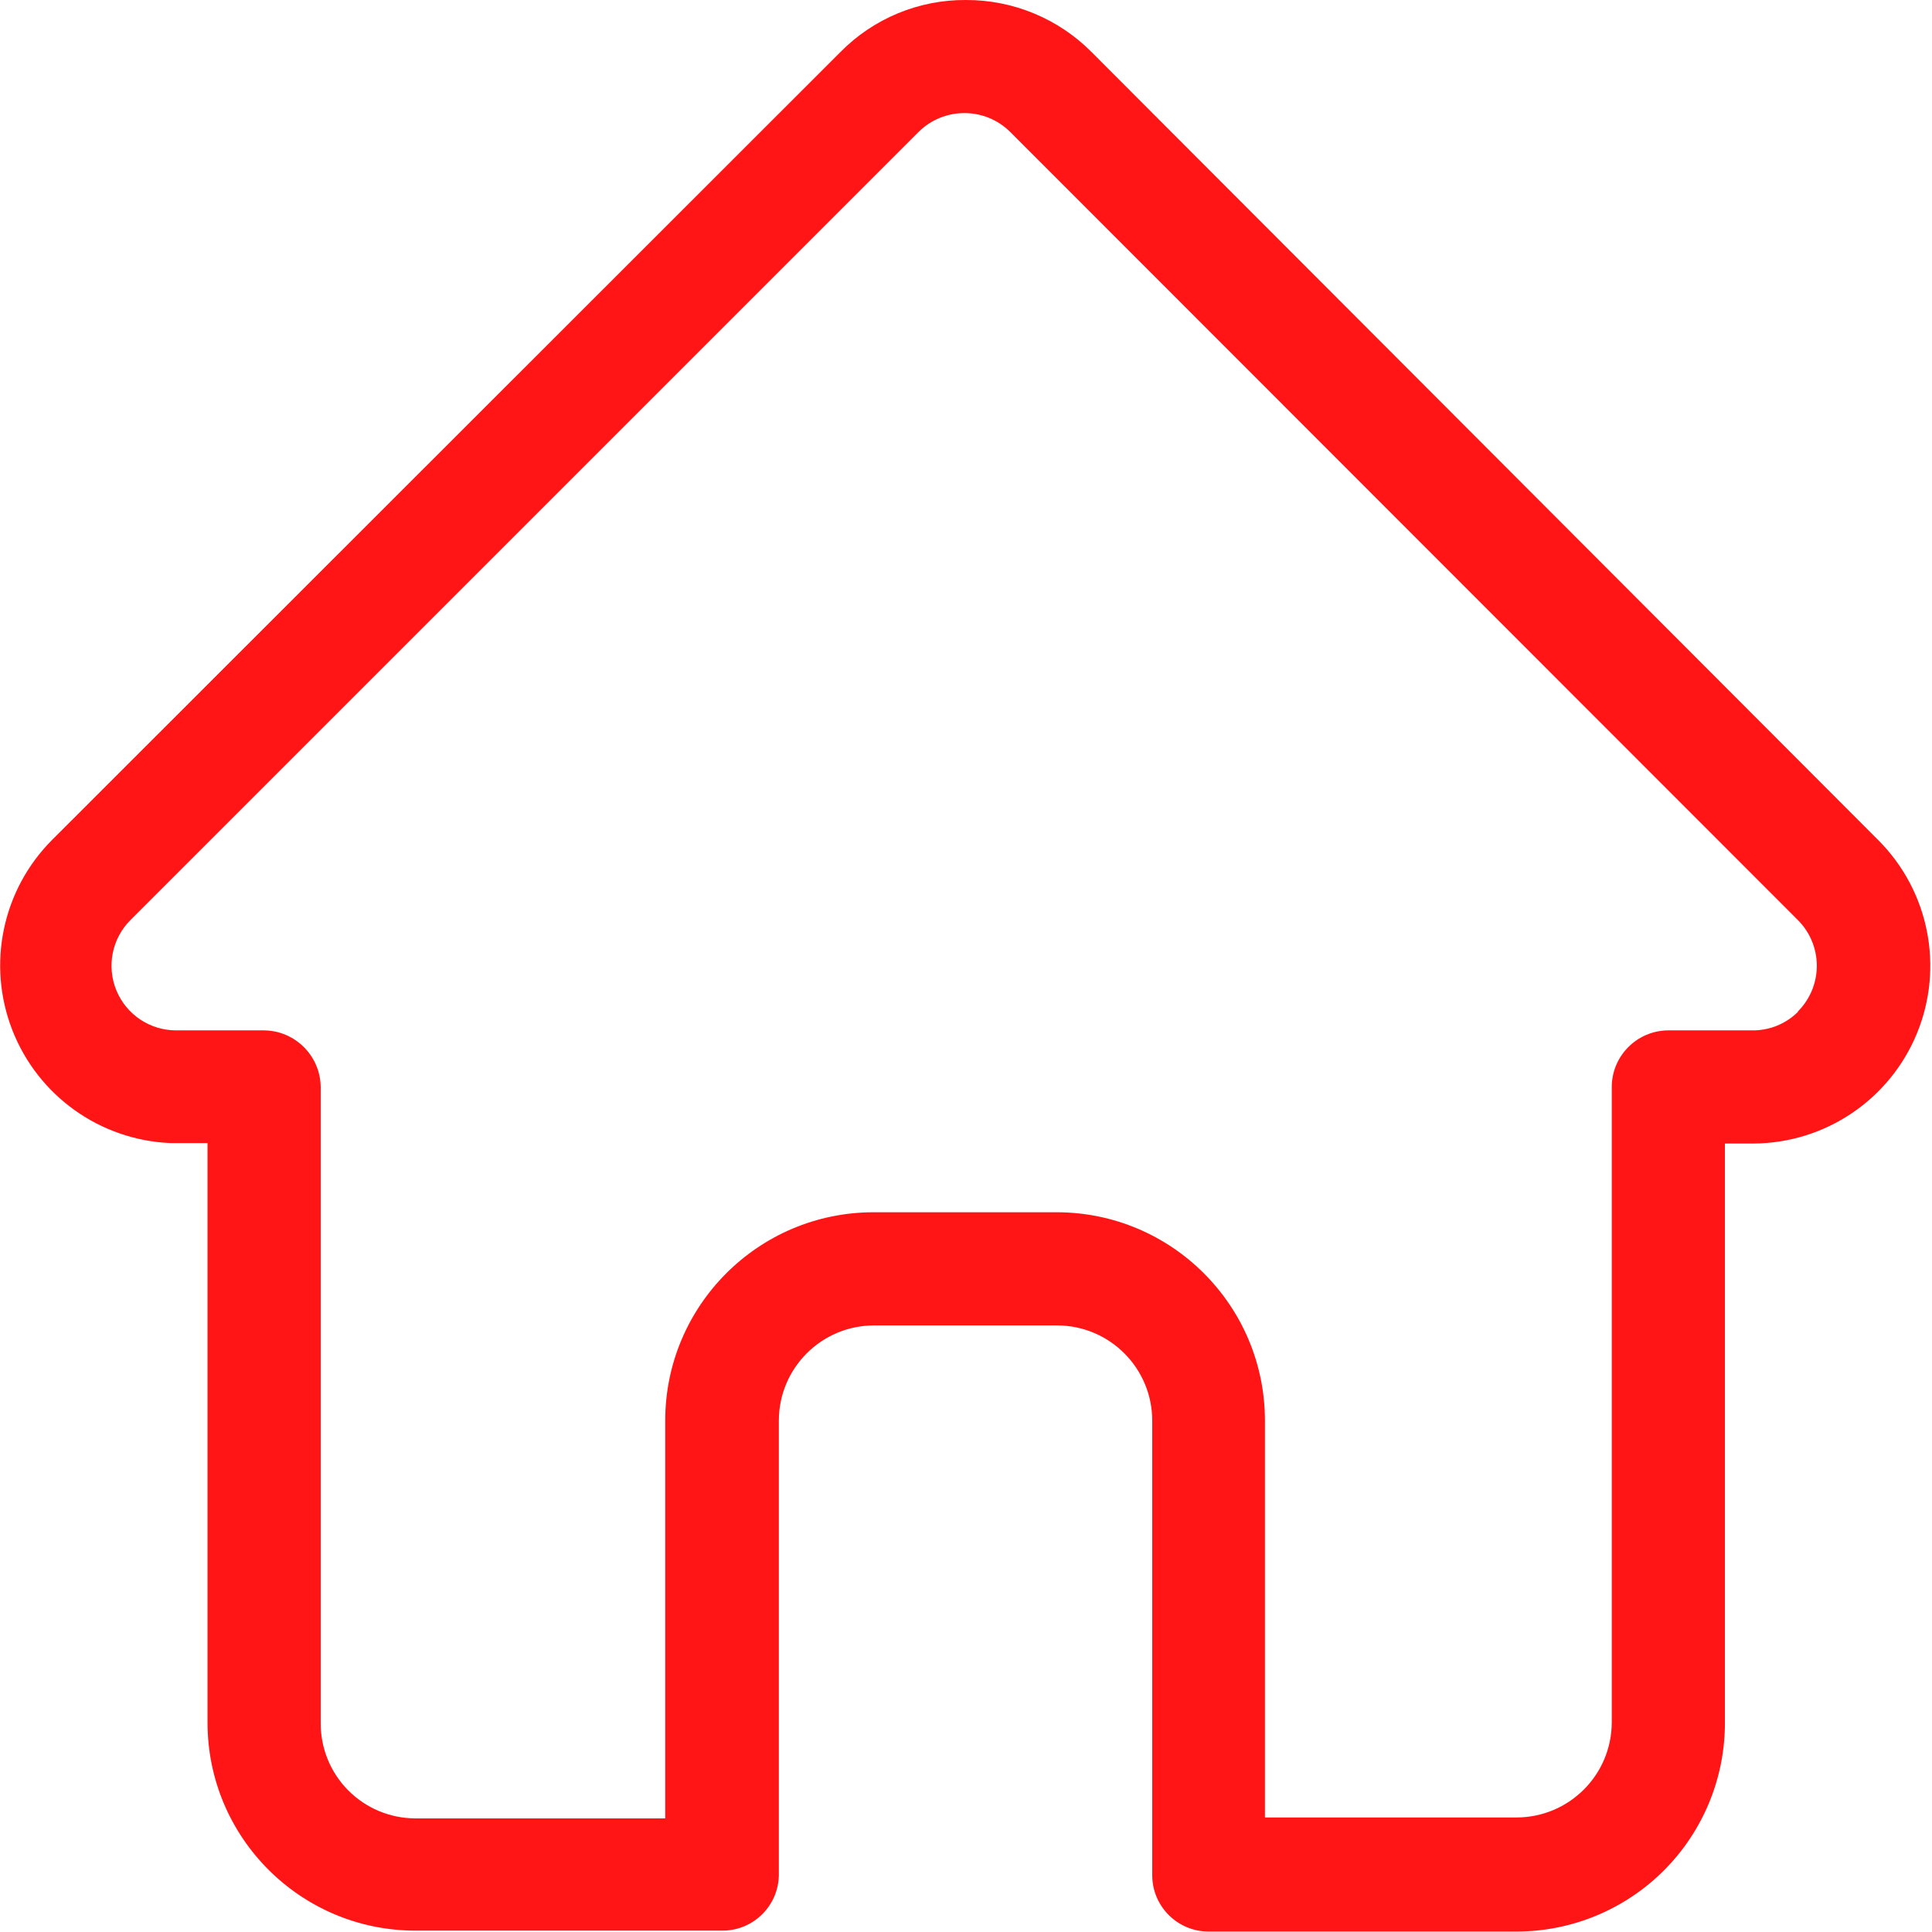
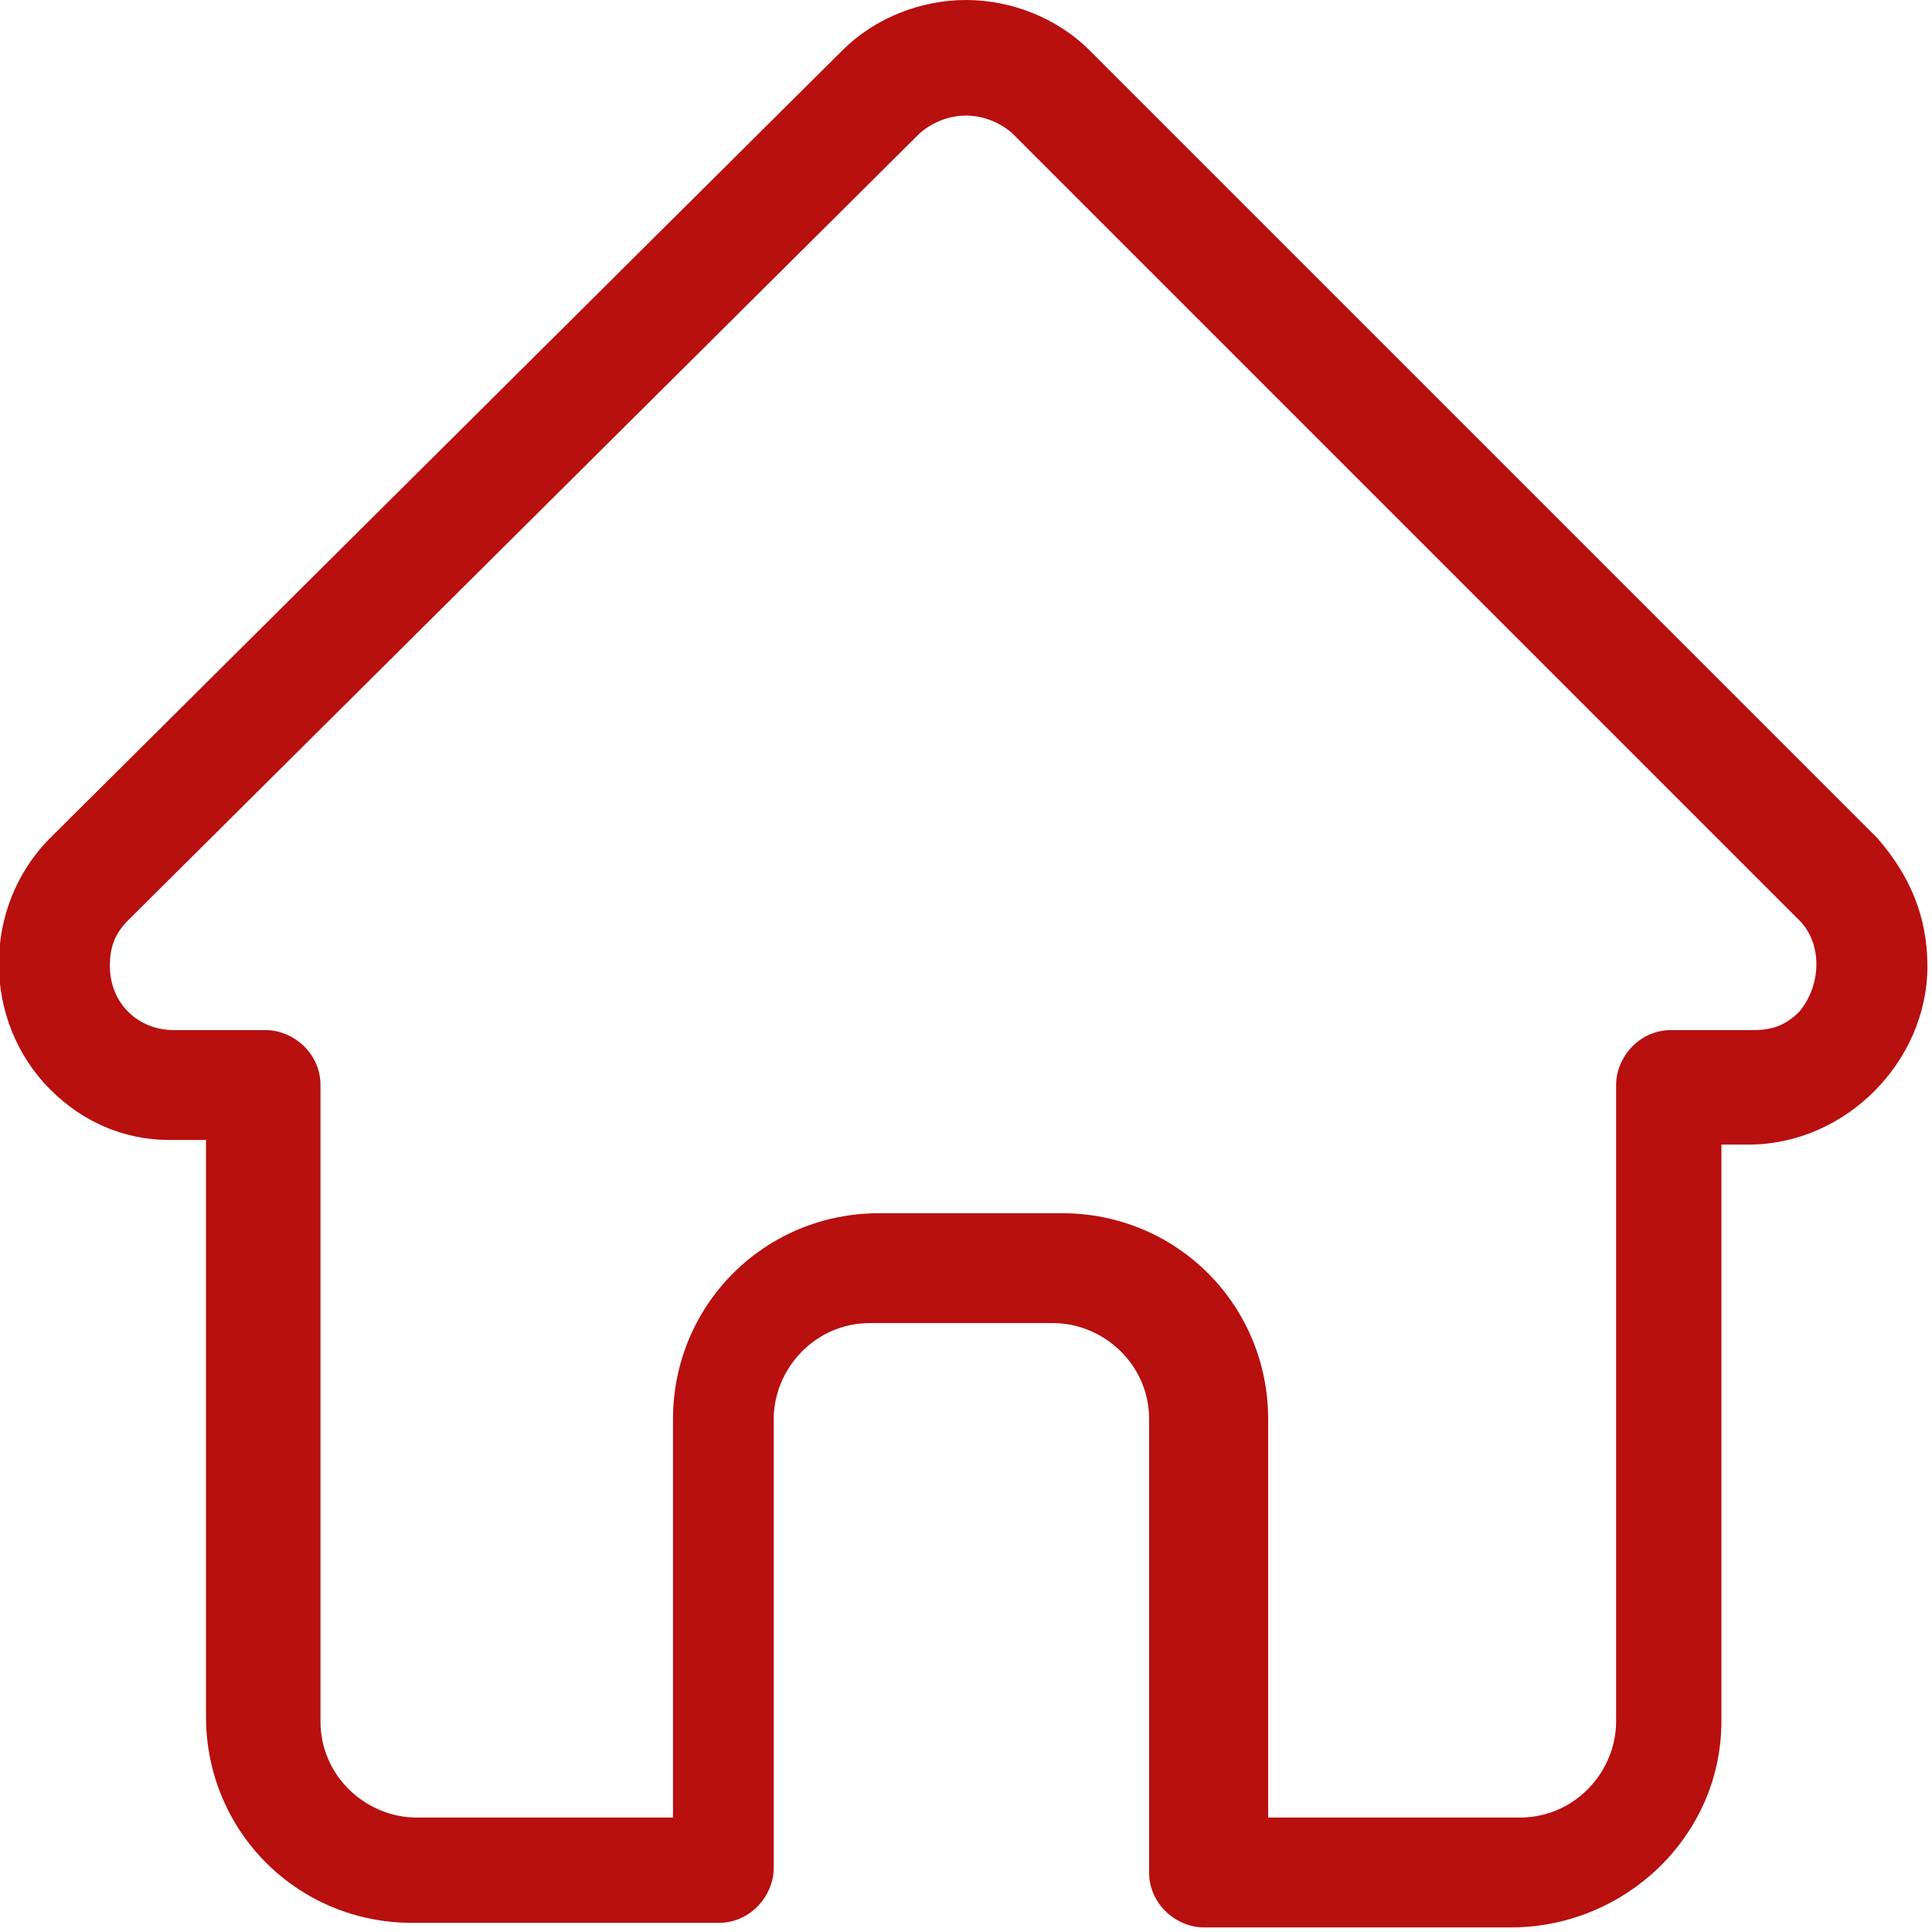
- <svg xmlns="http://www.w3.org/2000/svg" id="Capa_1" data-name="Capa 1" viewBox="0 0 42.16 42.17">
-   <defs>
-     <style>.cls-1{fill:#ff1515;}</style>
-   </defs>
-   <path class="cls-1" d="M43,19.74h0L25.83,2.54A3.85,3.85,0,0,0,23.08,1.4a3.81,3.81,0,0,0-2.74,1.14L3.14,19.73h0a3.88,3.88,0,0,0,2.58,6.62h.81V39a4.54,4.54,0,0,0,4.54,4.54h6.73A1.23,1.23,0,0,0,19,42.33V32.41a2.08,2.08,0,0,1,2.08-2.08h4a2.08,2.08,0,0,1,2.07,2.08v9.92a1.23,1.23,0,0,0,1.23,1.23H35.1A4.55,4.55,0,0,0,39.65,39V26.36h.63A3.88,3.88,0,0,0,43,19.74Zm-1.75,3.74a1.39,1.39,0,0,1-1,.41H38.41a1.24,1.24,0,0,0-1.23,1.24V39a2.08,2.08,0,0,1-2.08,2.07H29.61V32.41a4.55,4.55,0,0,0-4.54-4.55h-4a4.55,4.55,0,0,0-4.55,4.55v8.68H11.06A2.07,2.07,0,0,1,9,39V25.13a1.25,1.25,0,0,0-1.24-1.24H5.85a1.41,1.41,0,0,1-1-2.41h0l17.2-17.2a1.42,1.42,0,0,1,2,0l17.19,17.2h0a1.41,1.41,0,0,1,0,2Zm0,0" transform="translate(-2 -1.4)" />
+ <svg xmlns="http://www.w3.org/2000/svg" version="1.1" id="Capa_1" x="0px" y="0px" viewBox="0 0 42.2 42.2" style="enable-background:new 0 0 42.2 42.2;" xml:space="preserve">
+   <style type="text/css">
+ 	.st0{fill:#B80F0F;}
+ </style>
+   <path class="st0" d="M41,18.3L41,18.3L23.8,1.1C23.1,0.4,22.1,0,21.1,0c-1,0-2,0.4-2.7,1.1L1.1,18.3l0,0c-1.5,1.5-1.5,4,0,5.5  c0.7,0.7,1.6,1.1,2.6,1.1h0.8v12.6c0,2.5,2,4.5,4.5,4.5c0,0,0,0,0,0h6.7c0.7,0,1.2-0.6,1.2-1.2V31c0-1.1,0.9-2.1,2.1-2.1h4  c1.1,0,2.1,0.9,2.1,2.1v9.9c0,0.7,0.6,1.2,1.2,1.2h6.7c2.5,0,4.6-2,4.6-4.5c0,0,0,0,0,0V25h0.6c2.1,0,3.9-1.8,3.9-3.9  C42.1,20,41.7,19.1,41,18.3z M39.3,22.1c-0.3,0.3-0.6,0.4-1,0.4h-1.8c-0.7,0-1.2,0.6-1.2,1.2v13.9c0,1.1-0.9,2.1-2.1,2.1h-5.5V31  c0-2.5-2-4.5-4.5-4.5h-4c-2.5,0-4.5,2-4.5,4.5v8.7H9.1c-1.1,0-2.1-0.9-2.1-2.1c0,0,0,0,0,0V23.7c0-0.7-0.6-1.2-1.2-1.2H3.8  c-0.8,0-1.4-0.6-1.4-1.4c0-0.4,0.1-0.7,0.4-1l0,0L20.1,2.9c0.6-0.5,1.4-0.5,2,0l17.2,17.2l0,0C39.8,20.6,39.8,21.5,39.3,22.1  C39.2,22.1,39.2,22.1,39.3,22.1L39.3,22.1z" />
</svg>
